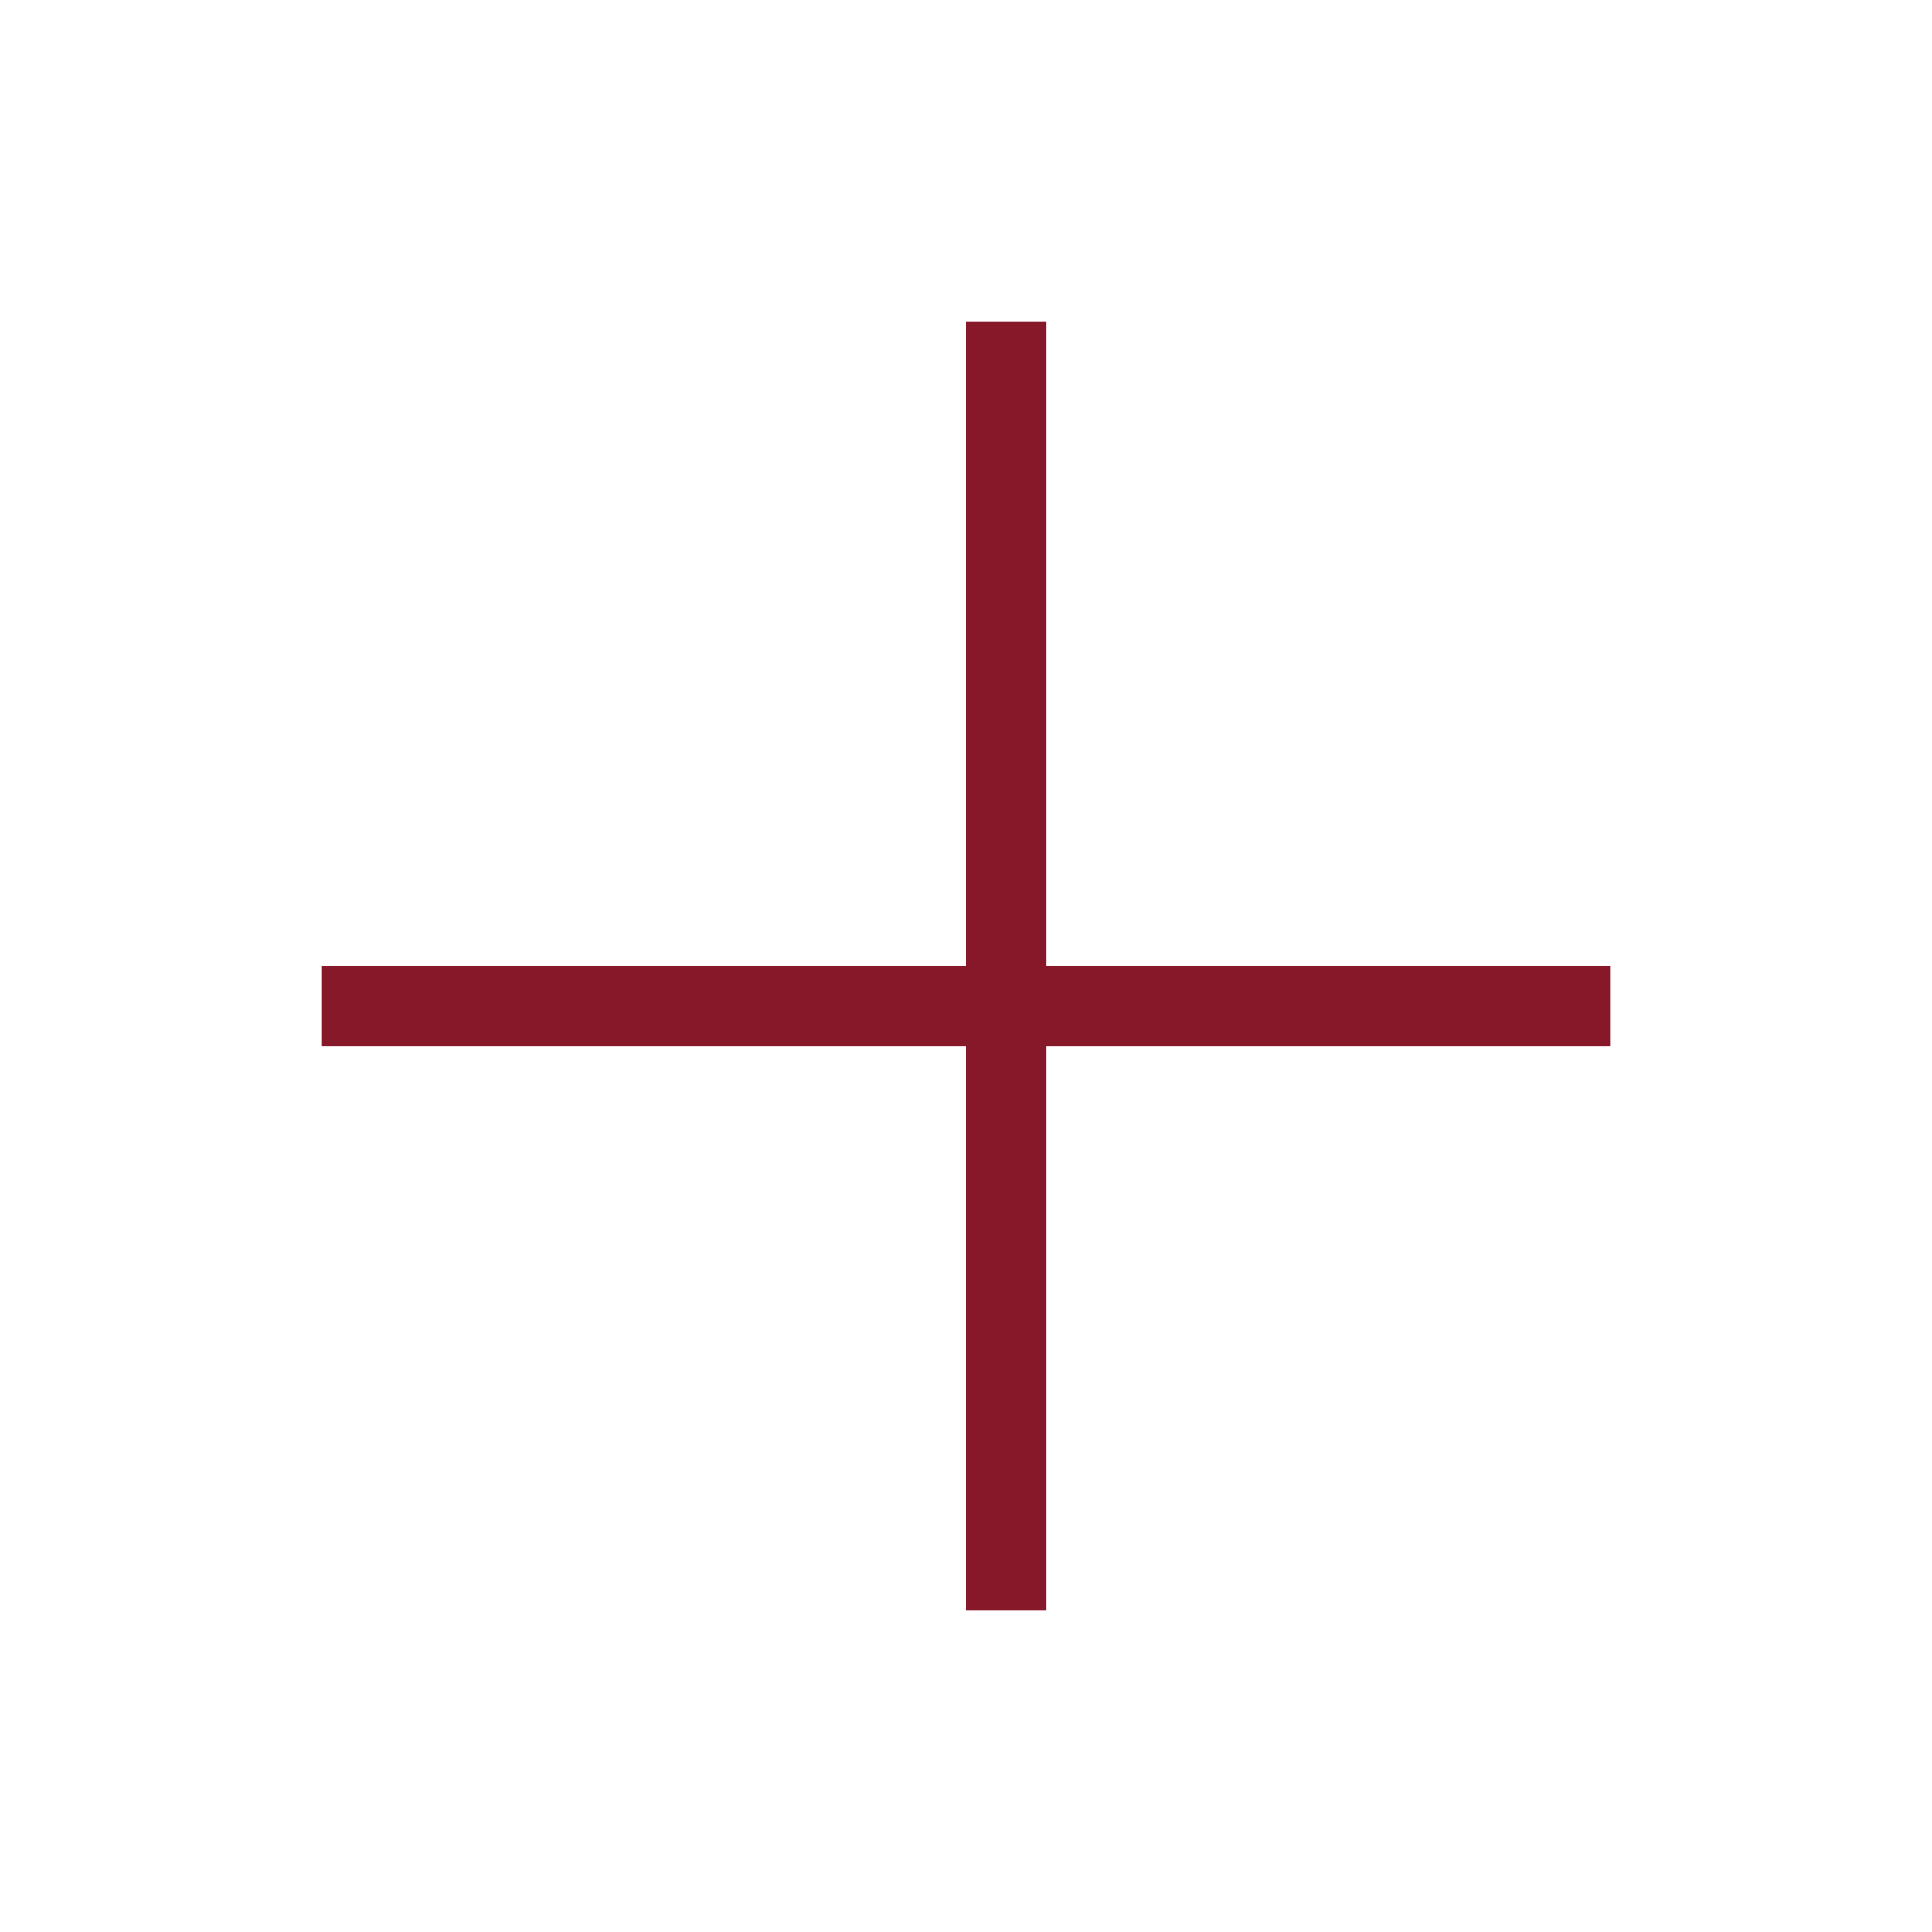
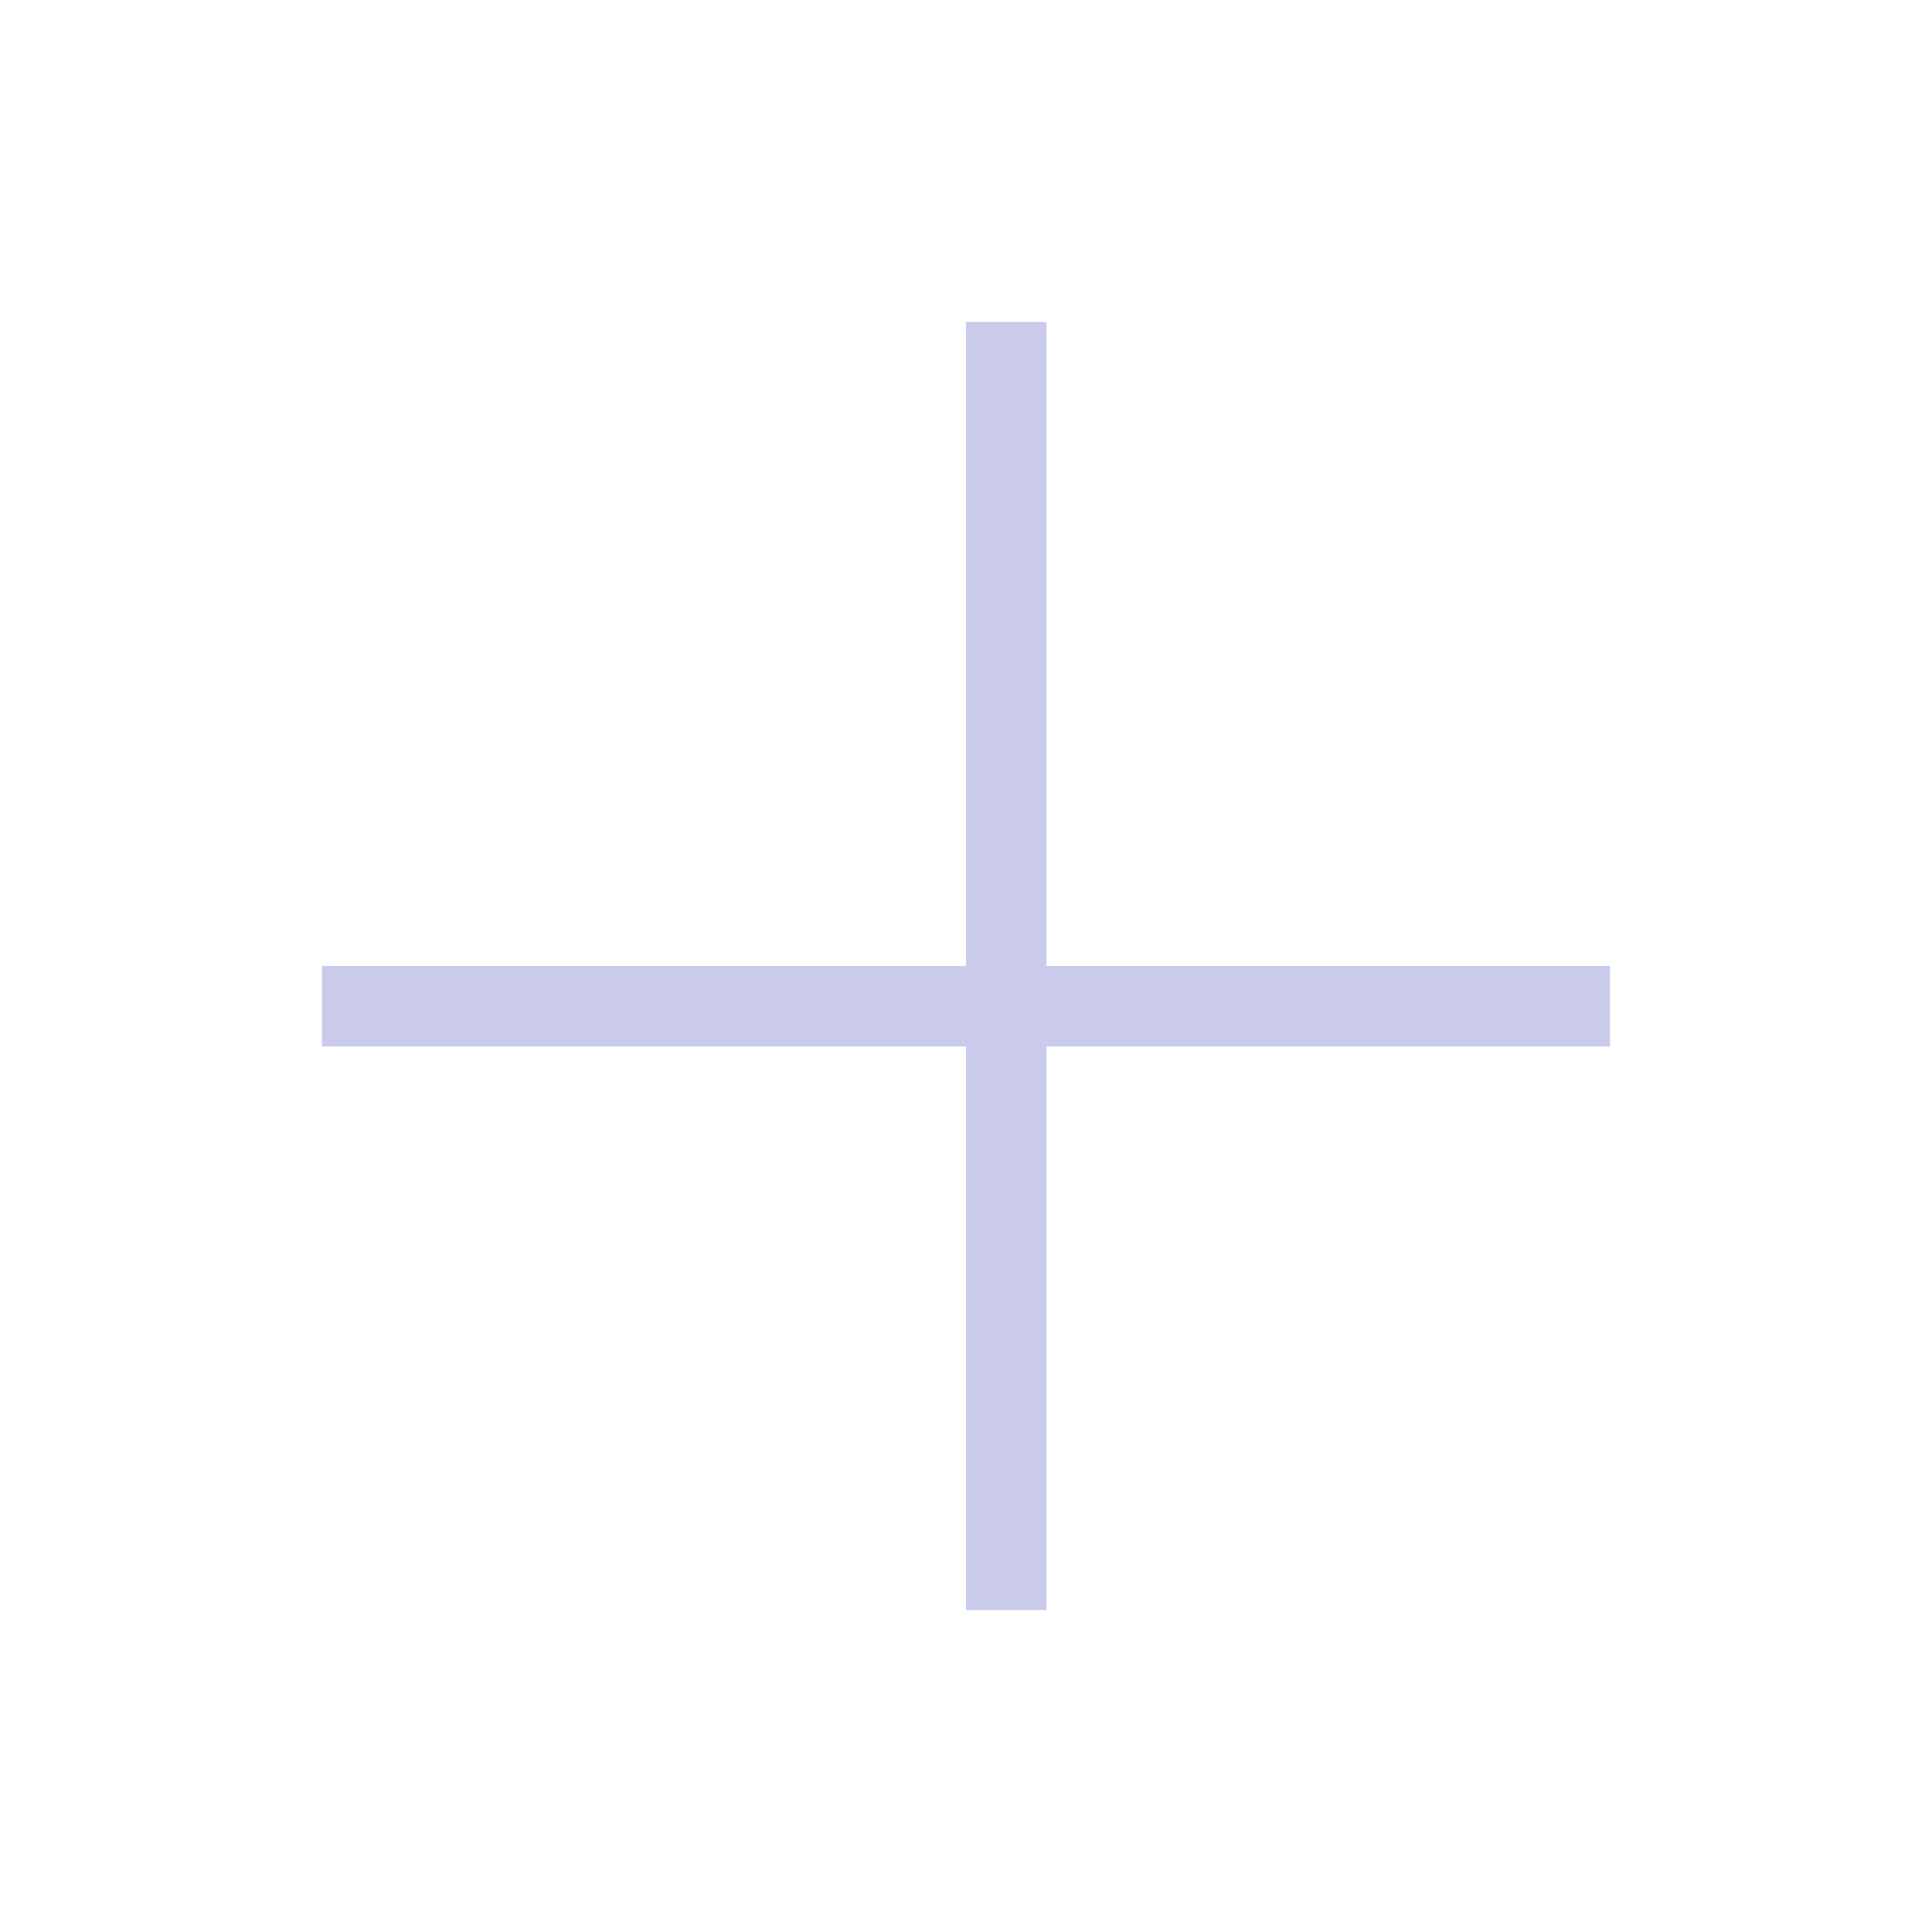
<svg xmlns="http://www.w3.org/2000/svg" width="24" height="24" viewBox="0 0 24 24" fill="none">
  <g id="Frame 30">
-     <rect id="Rectangle 3" x="12" y="4" width="1" height="16" fill="#871829" />
-     <rect id="Rectangle 4" x="4" y="13" width="1" height="16" transform="rotate(-90 4 12.9998)" fill="#871829" />
+     <rect id="Rectangle 3" x="12" y="4" width="1" height="16" fill="#CACAEA" />
+     <rect id="Rectangle 4" x="4" y="13" width="1" height="16" transform="rotate(-90 4 12.9998)" fill="#CACAEA" />
  </g>
</svg>
